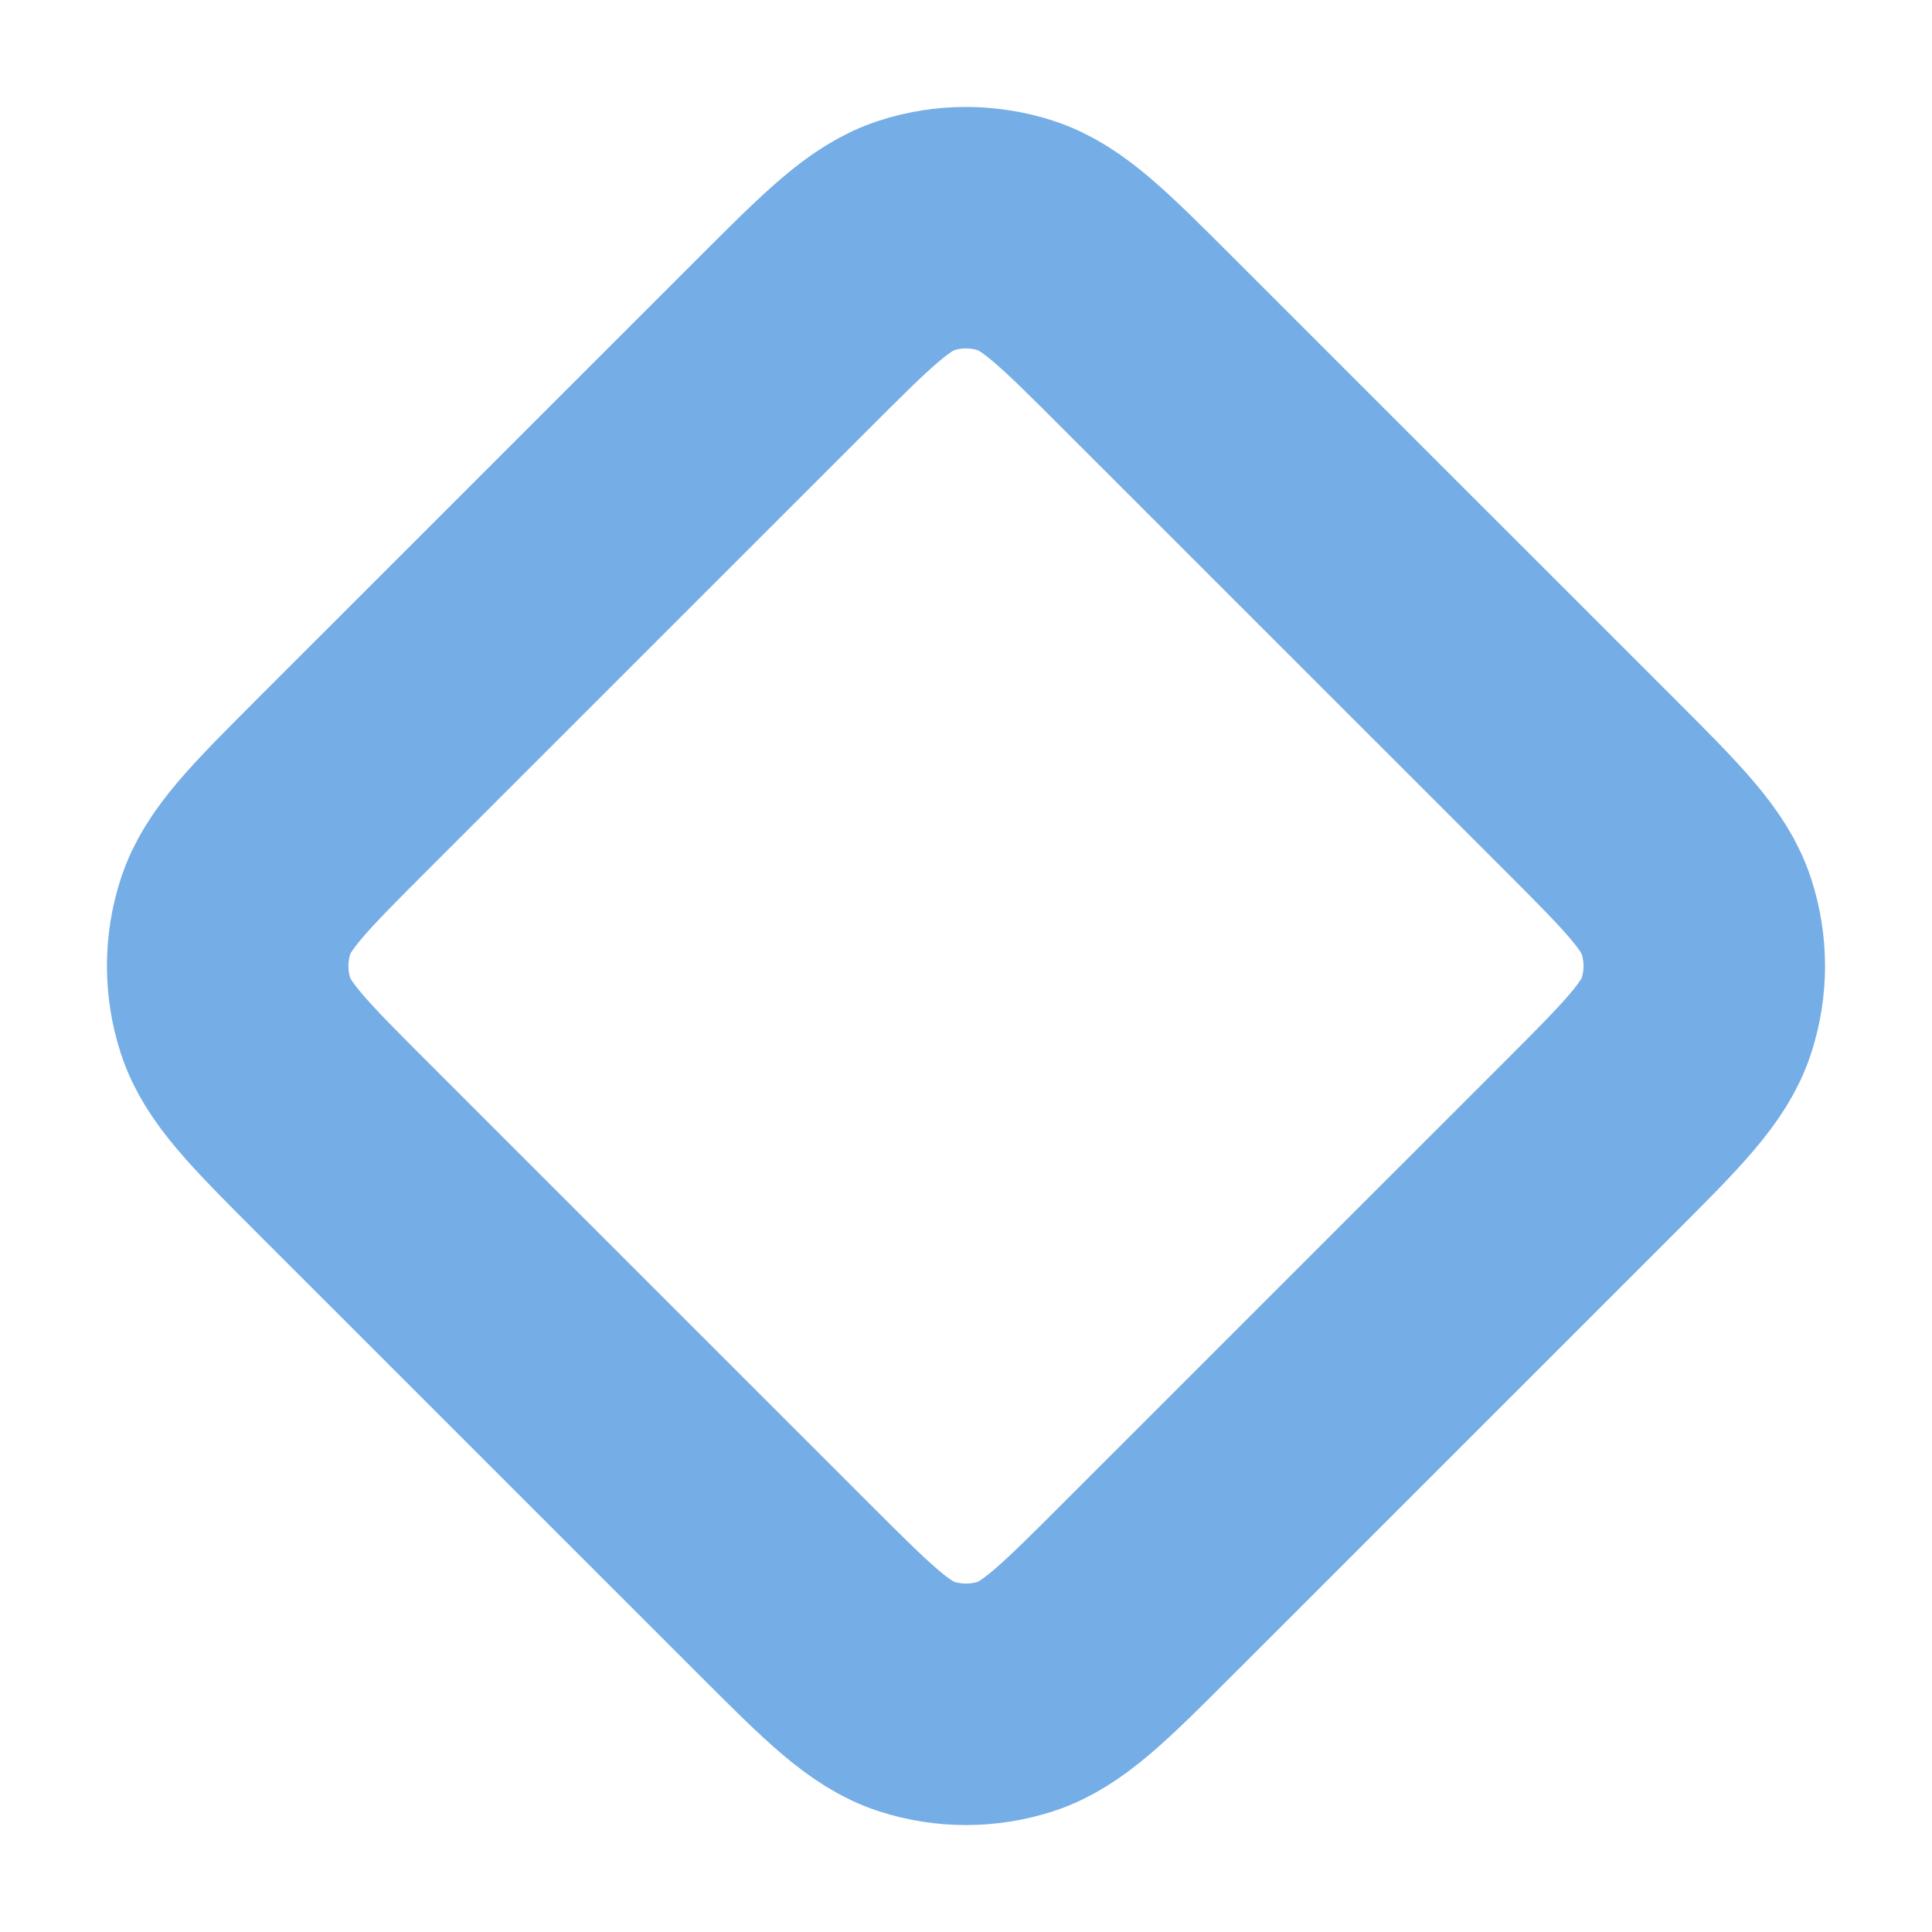
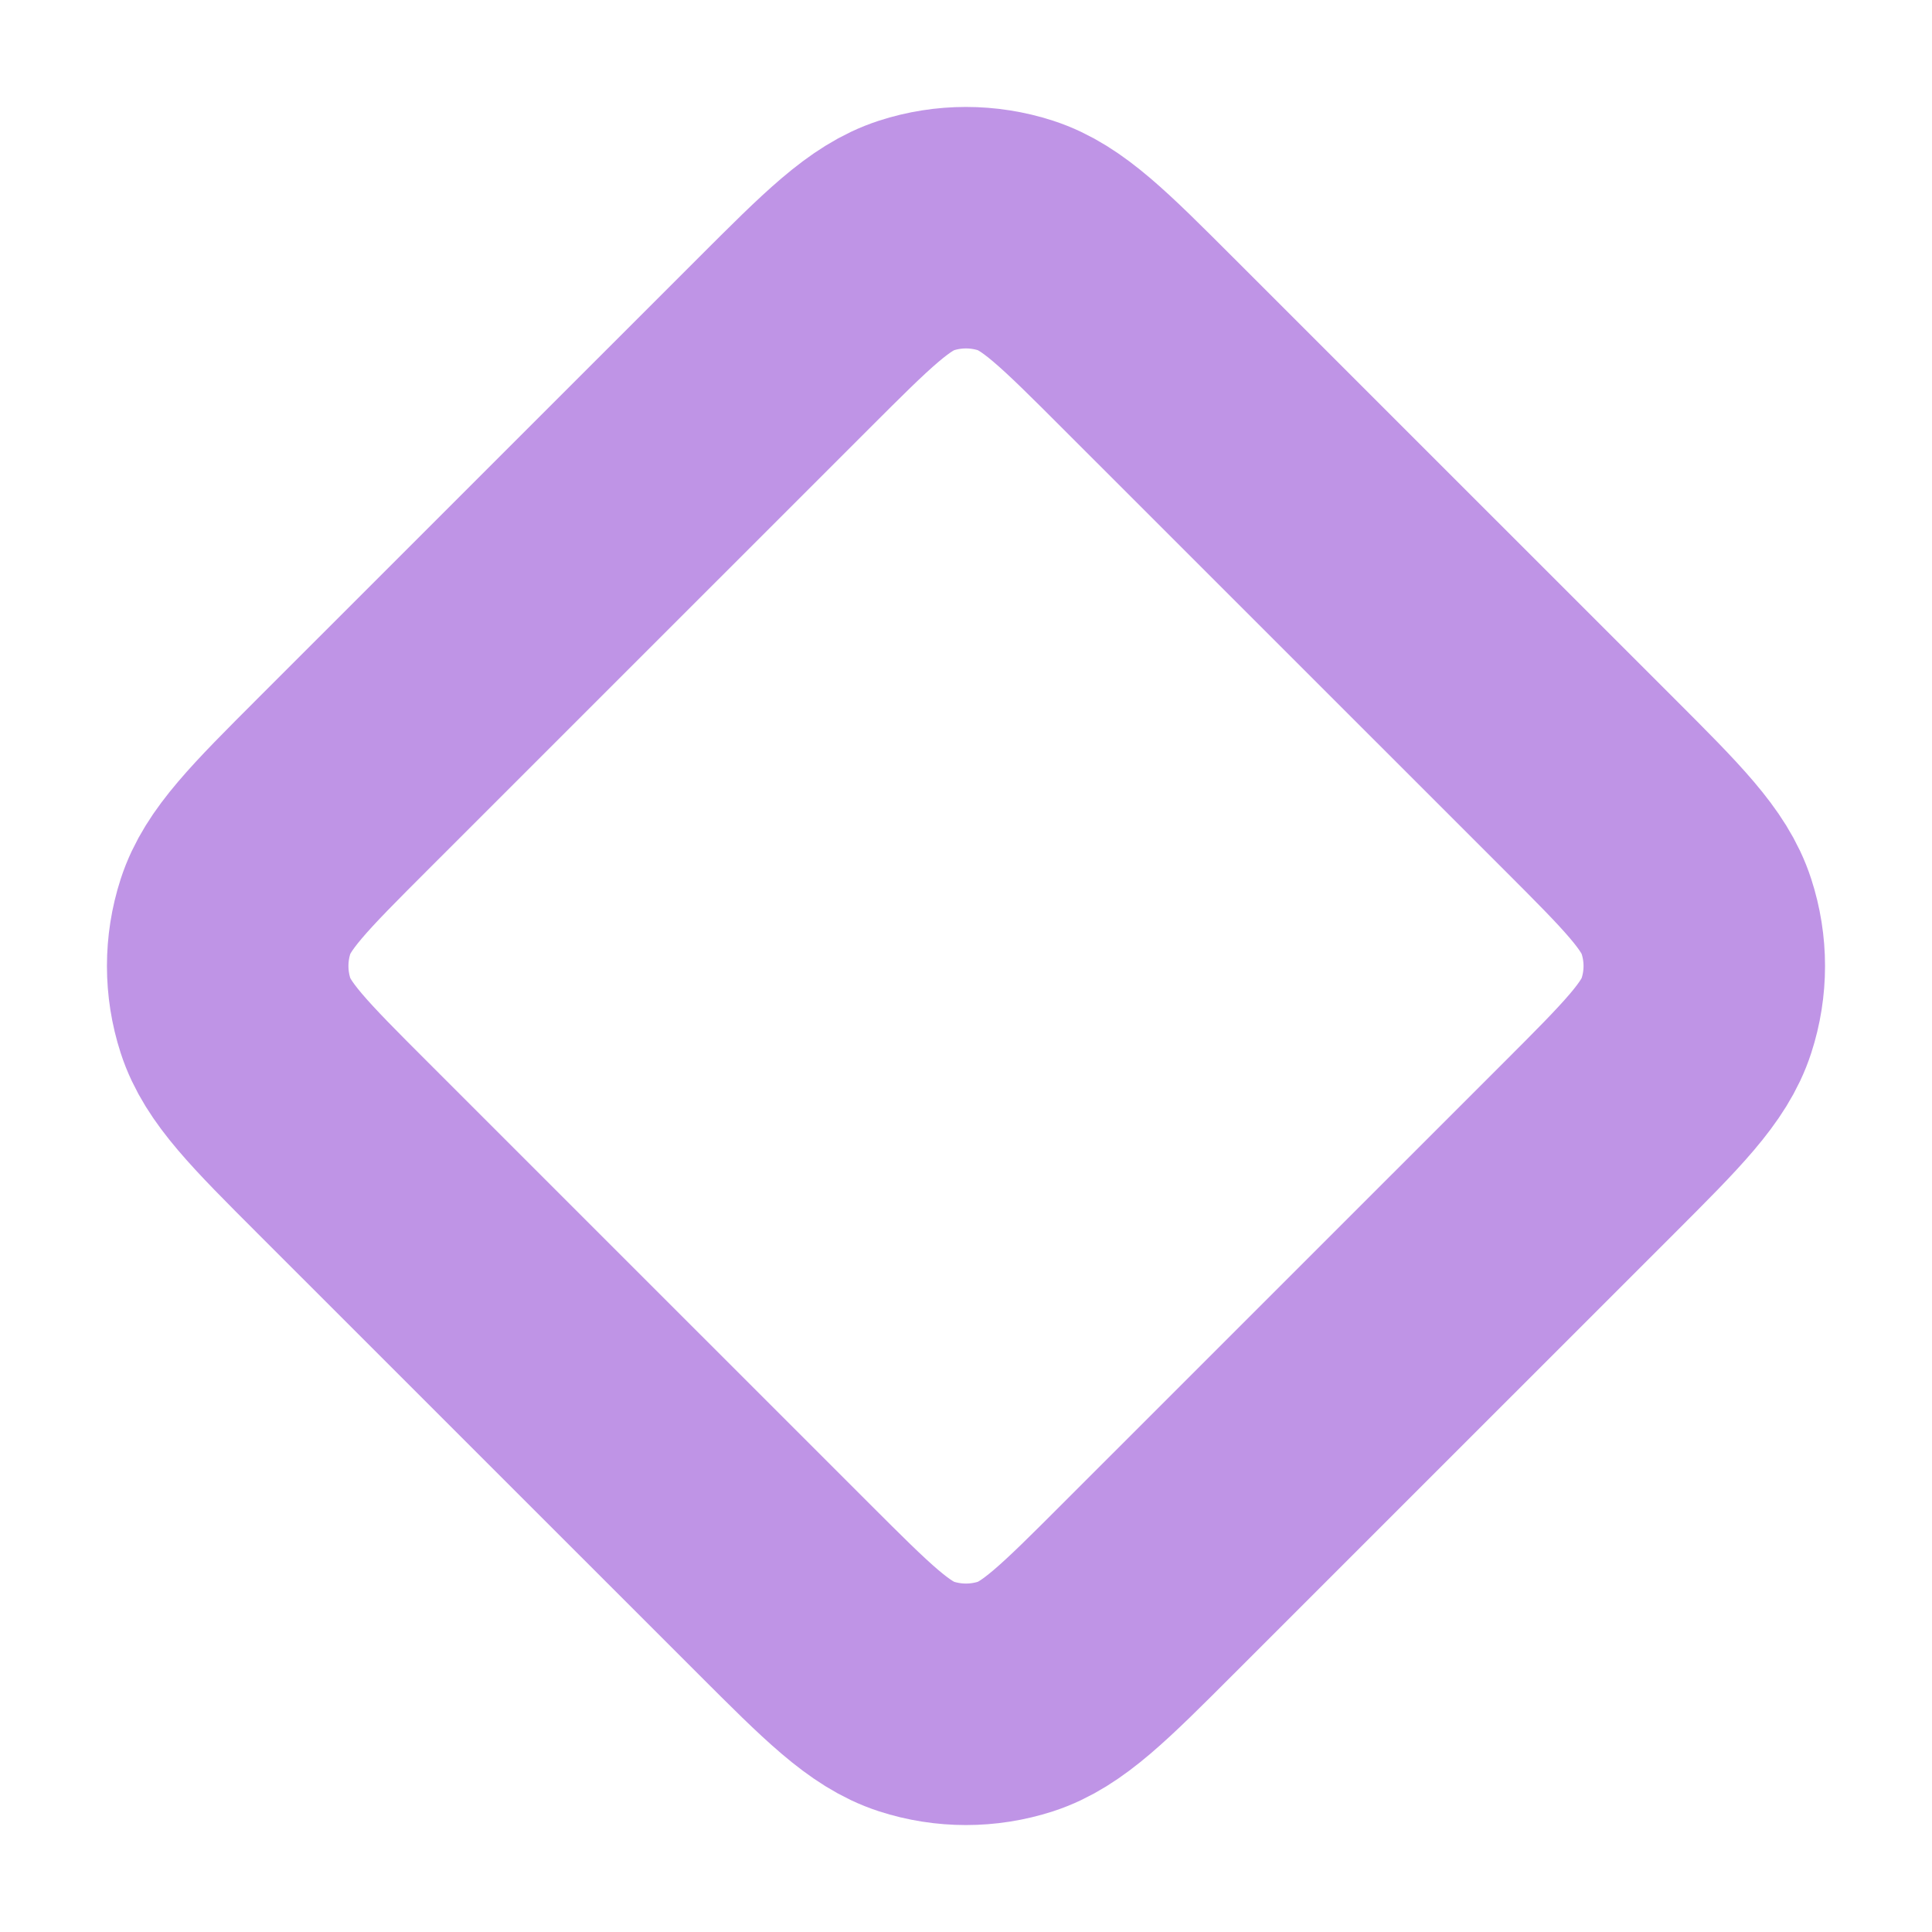
<svg xmlns="http://www.w3.org/2000/svg" width="25px" height="25px" viewBox="0 0 24 24" fill="none">
-   <path d="M4.262 14.263C3.47 13.471 3.074 13.075 2.926 12.618C2.796 12.216 2.796 11.784 2.926 11.382C3.074 10.925 3.47 10.529 4.262 9.737L9.737 4.263C10.529 3.471 10.925 3.075 11.382 2.926C11.783 2.796 12.216 2.796 12.618 2.926C13.075 3.075 13.47 3.471 14.262 4.263L19.737 9.737C20.529 10.529 20.925 10.925 21.073 11.382C21.204 11.784 21.204 12.216 21.073 12.618C20.925 13.075 20.529 13.471 19.737 14.263L14.262 19.737C13.47 20.529 13.075 20.925 12.618 21.074C12.216 21.204 11.783 21.204 11.382 21.074C10.925 20.925 10.529 20.529 9.737 19.737L4.262 14.263Z" stroke="#75ade6" stroke-width="3" stroke-linecap="round" stroke-linejoin="round" />
+   <path d="M4.262 14.263C3.47 13.471 3.074 13.075 2.926 12.618C2.796 12.216 2.796 11.784 2.926 11.382C3.074 10.925 3.47 10.529 4.262 9.737L9.737 4.263C10.529 3.471 10.925 3.075 11.382 2.926C11.783 2.796 12.216 2.796 12.618 2.926C13.075 3.075 13.47 3.471 14.262 4.263L19.737 9.737C20.529 10.529 20.925 10.925 21.073 11.382C21.204 11.784 21.204 12.216 21.073 12.618C20.925 13.075 20.529 13.471 19.737 14.263L14.262 19.737C13.47 20.529 13.075 20.925 12.618 21.074C12.216 21.204 11.783 21.204 11.382 21.074C10.925 20.925 10.529 20.529 9.737 19.737L4.262 14.263Z" stroke="#bf94e6" stroke-width="3" stroke-linecap="round" stroke-linejoin="round" />
</svg>
